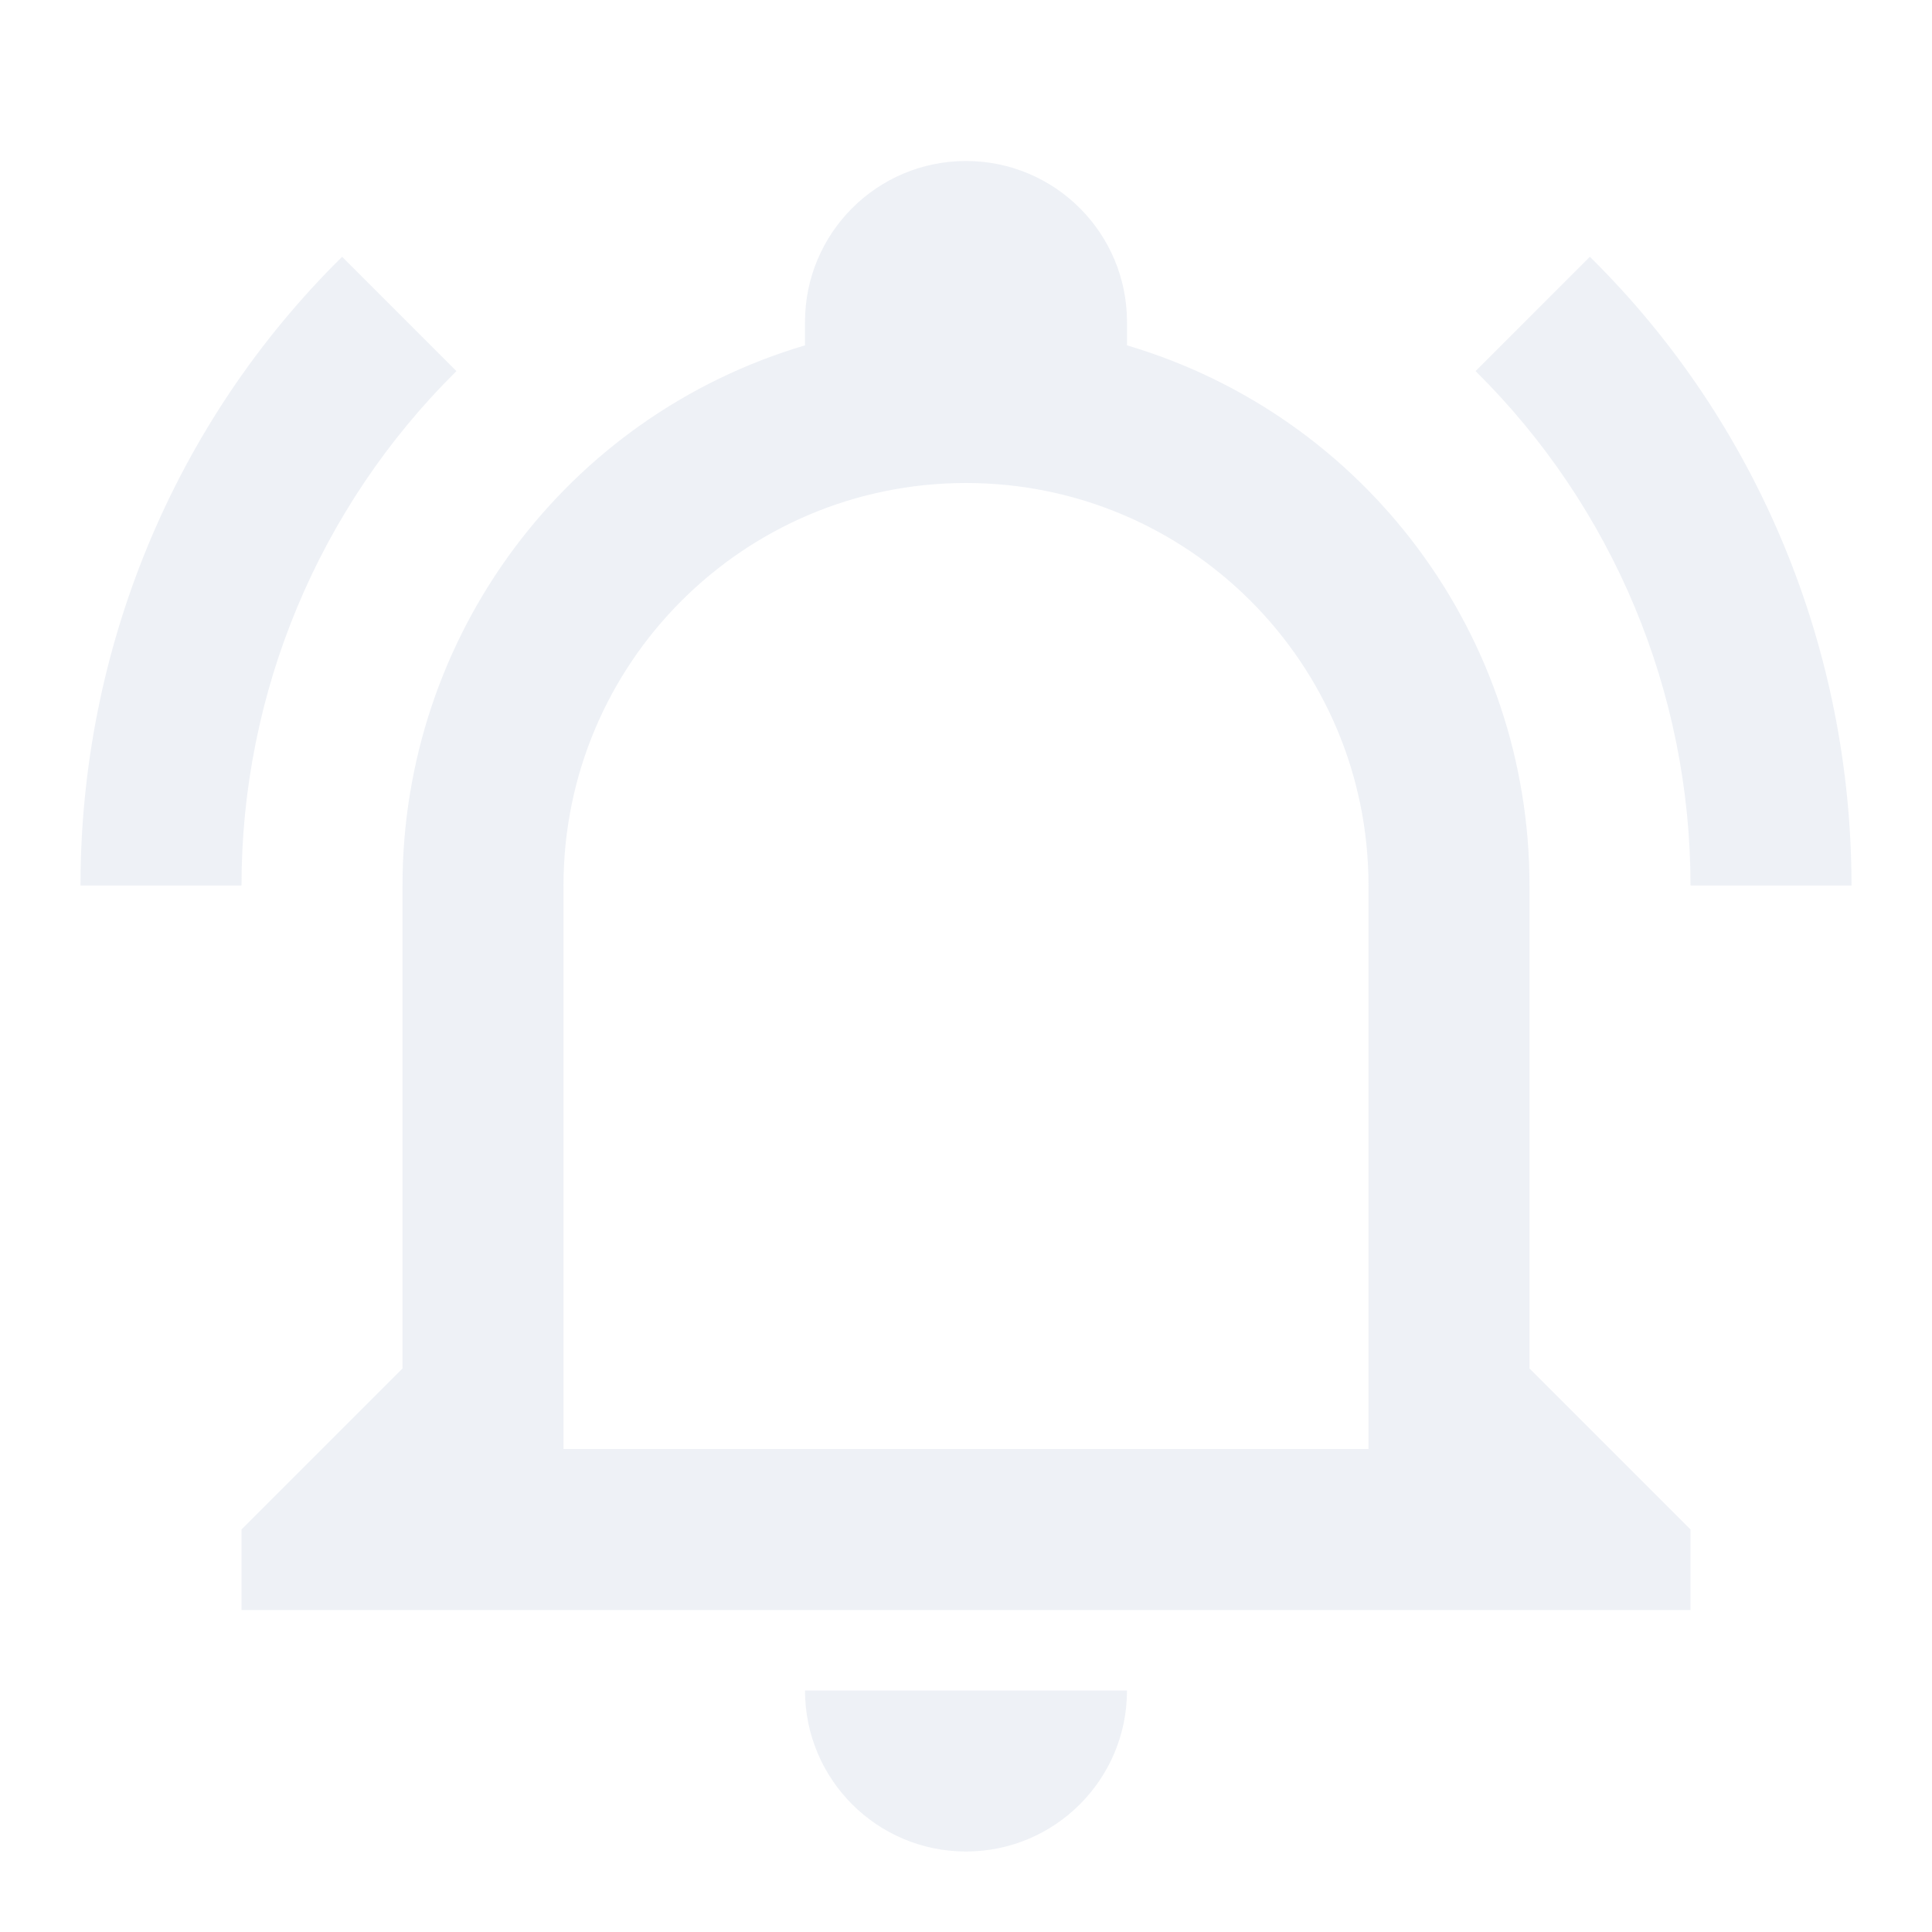
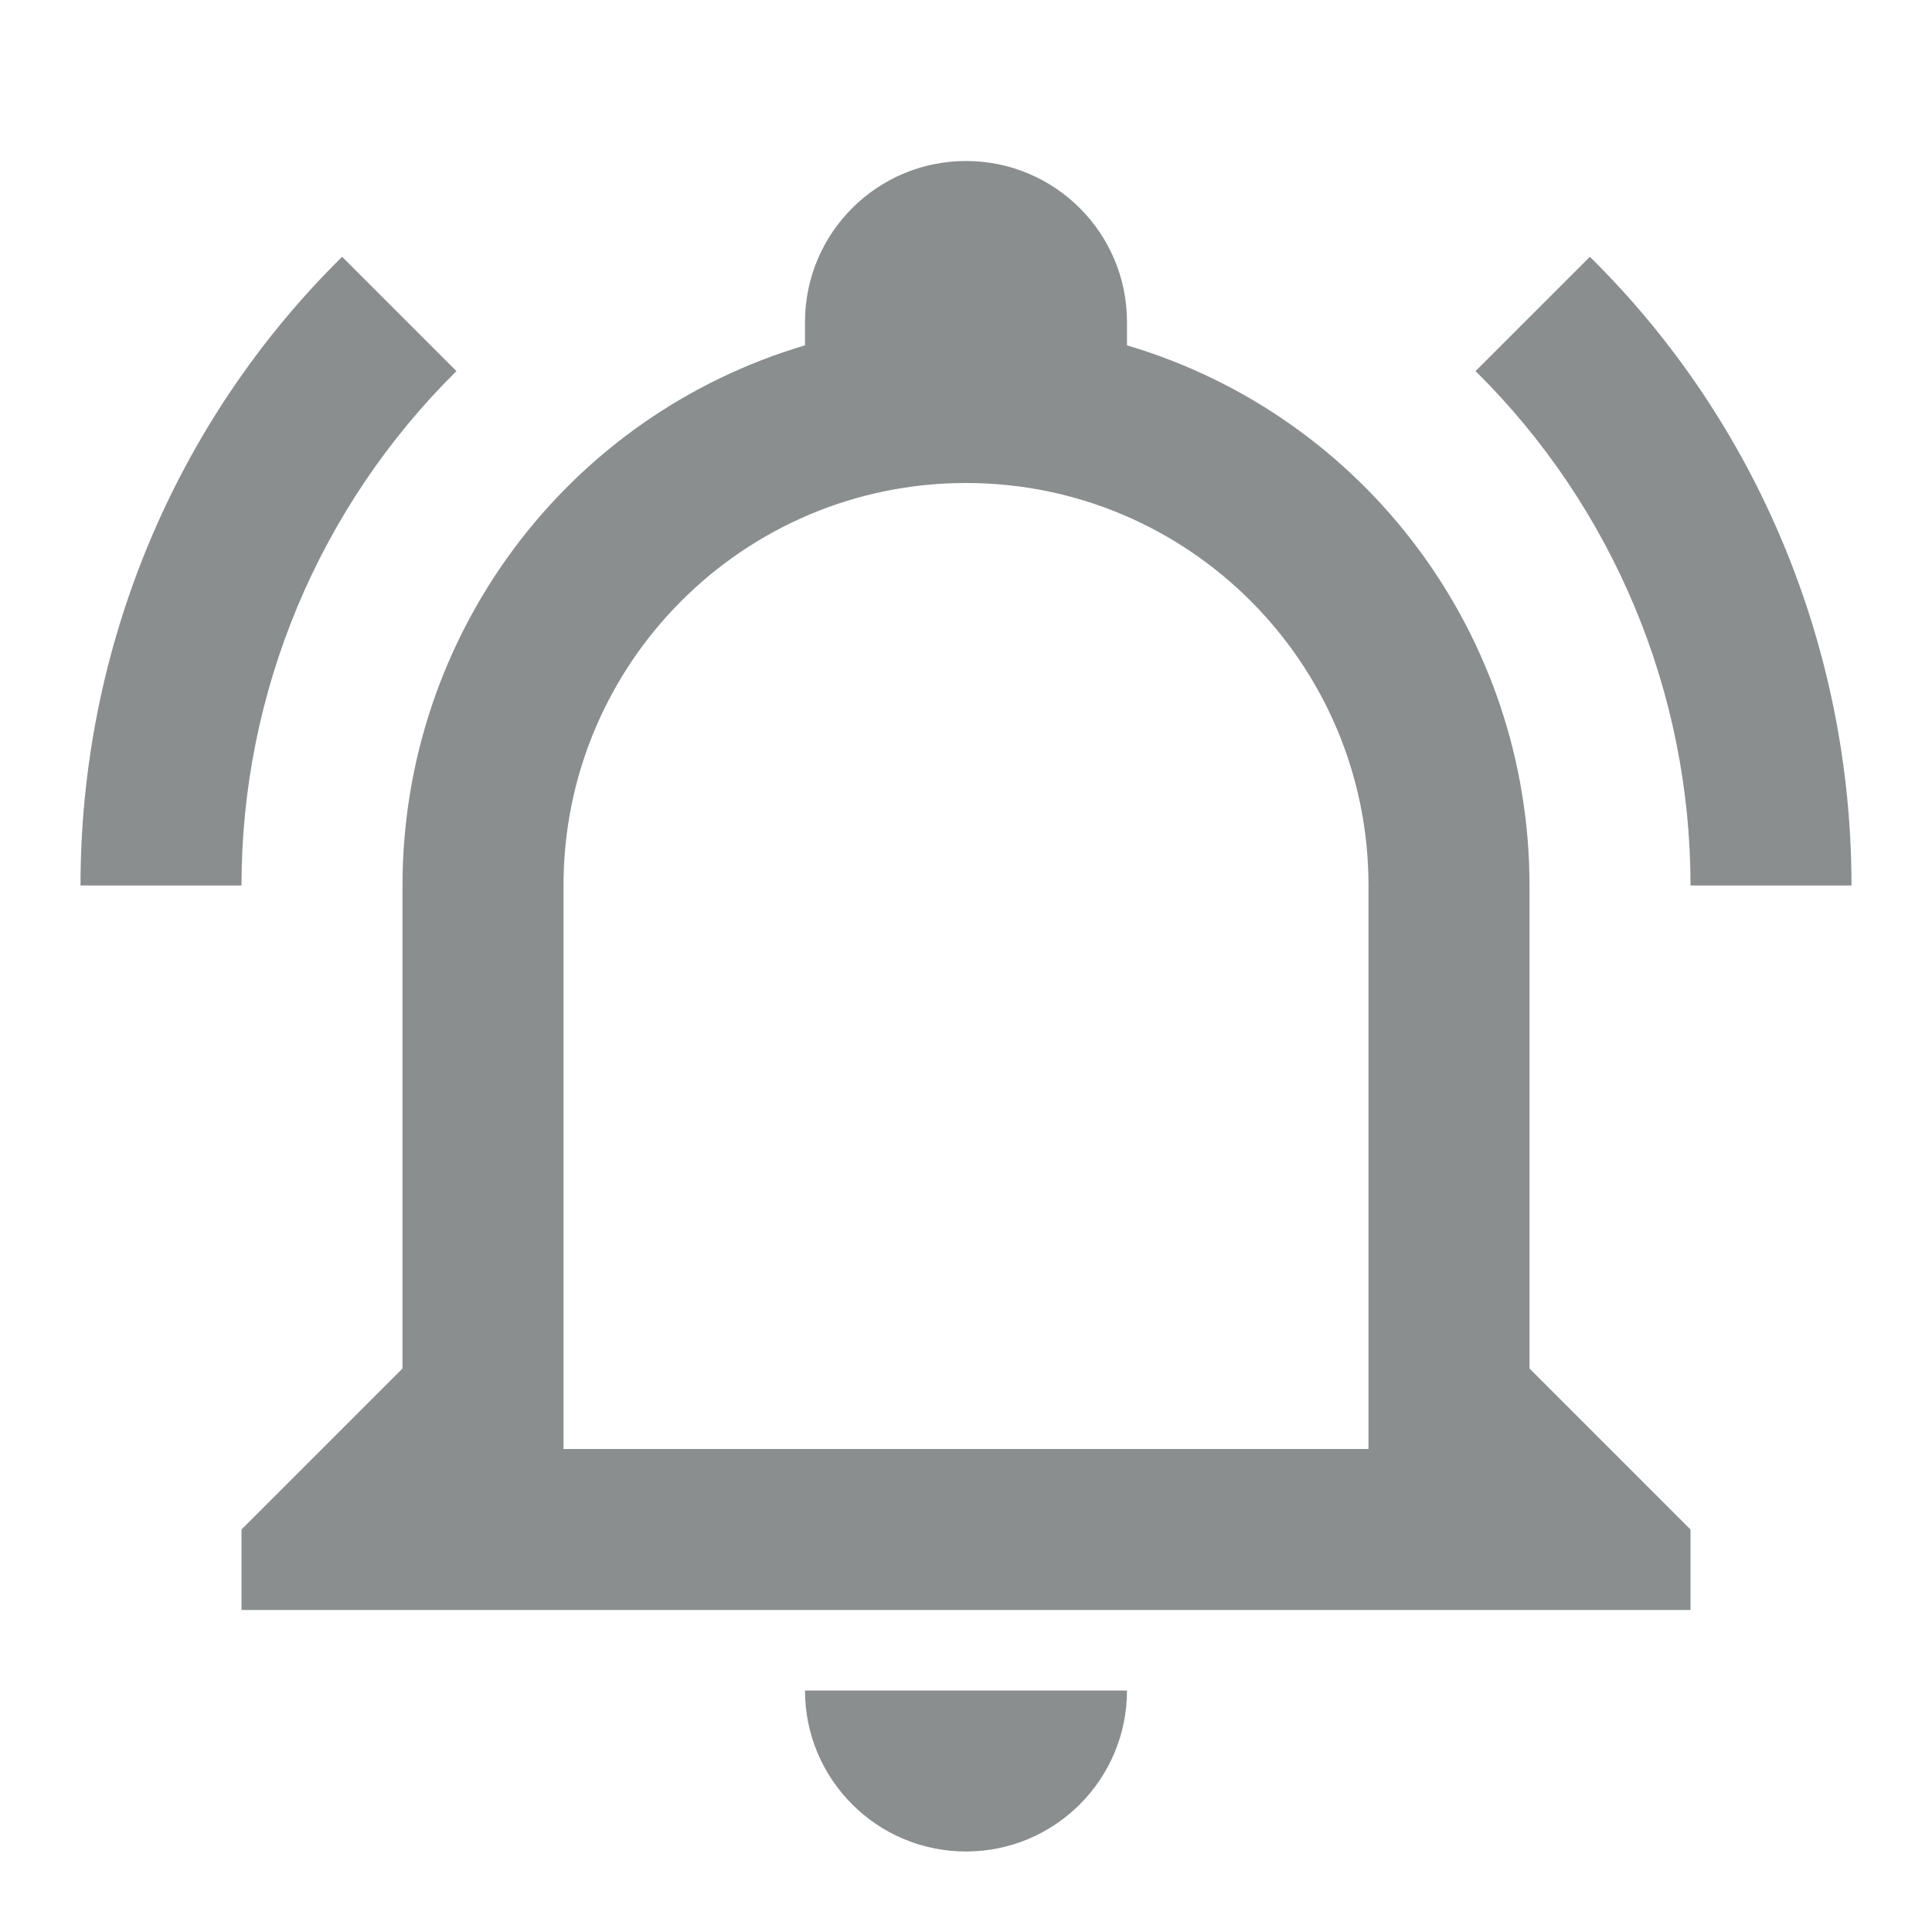
<svg xmlns="http://www.w3.org/2000/svg" viewBox="0 0 24 24">
-   <path fill="#e2e8f098" d="M10,21H14A2,2 0 0,1 12,23A2,2 0 0,1 10,21M21,19V20H3V19L5,17V11C5,7.9 7.03,5.17 10,4.29C10,4.19 10,4.1 10,4A2,2 0 0,1 12,2A2,2 0 0,1 14,4C14,4.1 14,4.19 14,4.29C16.97,5.17 19,7.9 19,11V17L21,19M17,11A5,5 0 0,0 12,6A5,5 0 0,0 7,11V18H17V11M19.75,3.19L18.33,4.61C20.04,6.3 21,8.6 21,11H23C23,8.07 21.84,5.25 19.75,3.19M1,11H3C3,8.6 3.96,6.3 5.67,4.61L4.25,3.19C2.16,5.25 1,8.07 1,11Z" />
+   <path fill="#8b8e8f" d="M10,21H14A2,2 0 0,1 12,23A2,2 0 0,1 10,21M21,19V20H3V19L5,17V11C5,7.9 7.03,5.17 10,4.29C10,4.19 10,4.1 10,4A2,2 0 0,1 12,2A2,2 0 0,1 14,4C14,4.1 14,4.19 14,4.29C16.97,5.17 19,7.9 19,11V17L21,19M17,11A5,5 0 0,0 12,6A5,5 0 0,0 7,11V18H17V11M19.75,3.19L18.33,4.61C20.04,6.3 21,8.6 21,11H23C23,8.07 21.84,5.25 19.75,3.19M1,11H3C3,8.6 3.96,6.3 5.67,4.61L4.25,3.19C2.16,5.25 1,8.07 1,11Z" />
</svg>
